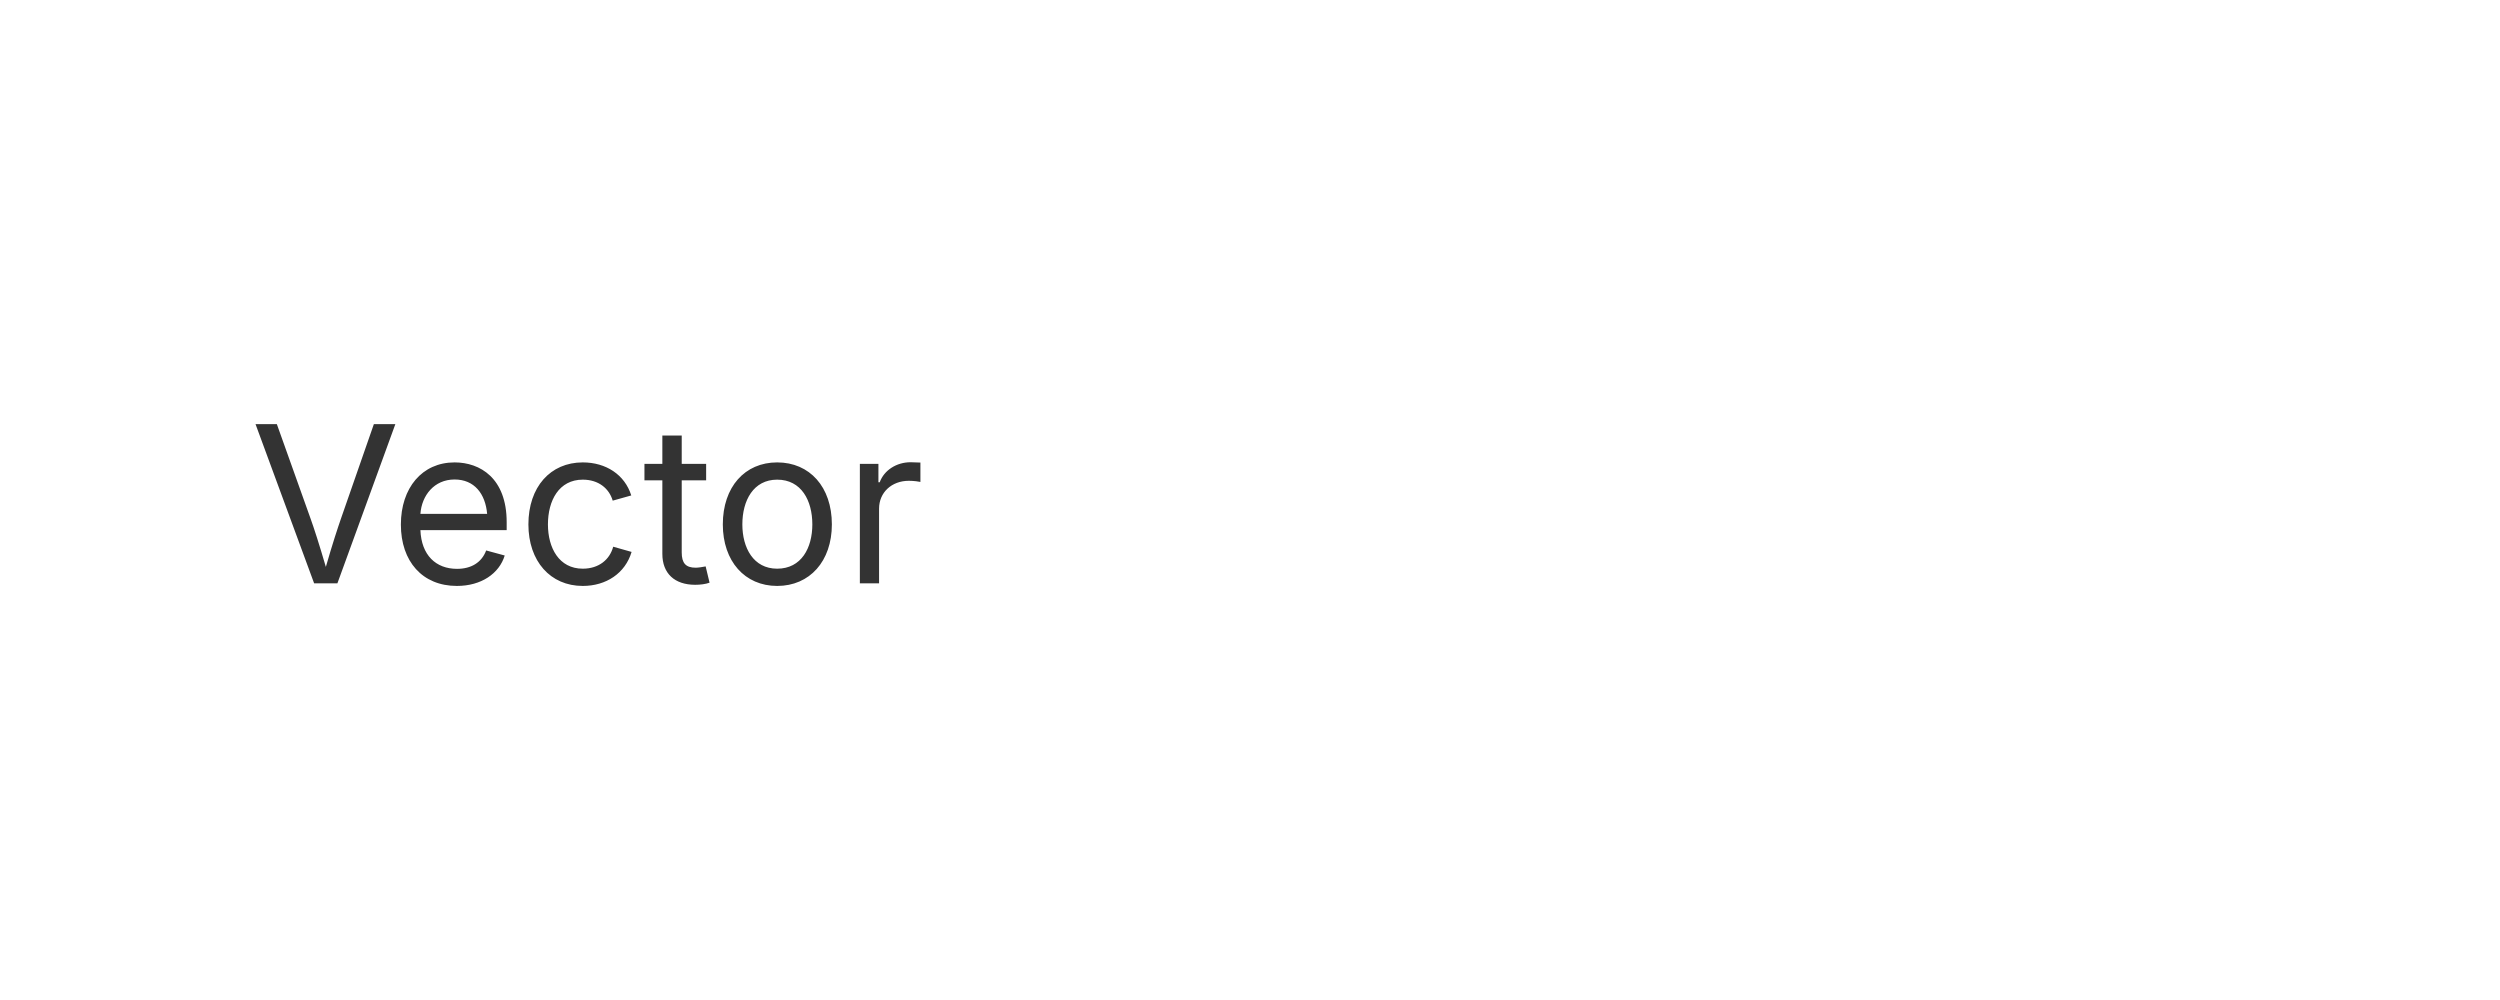
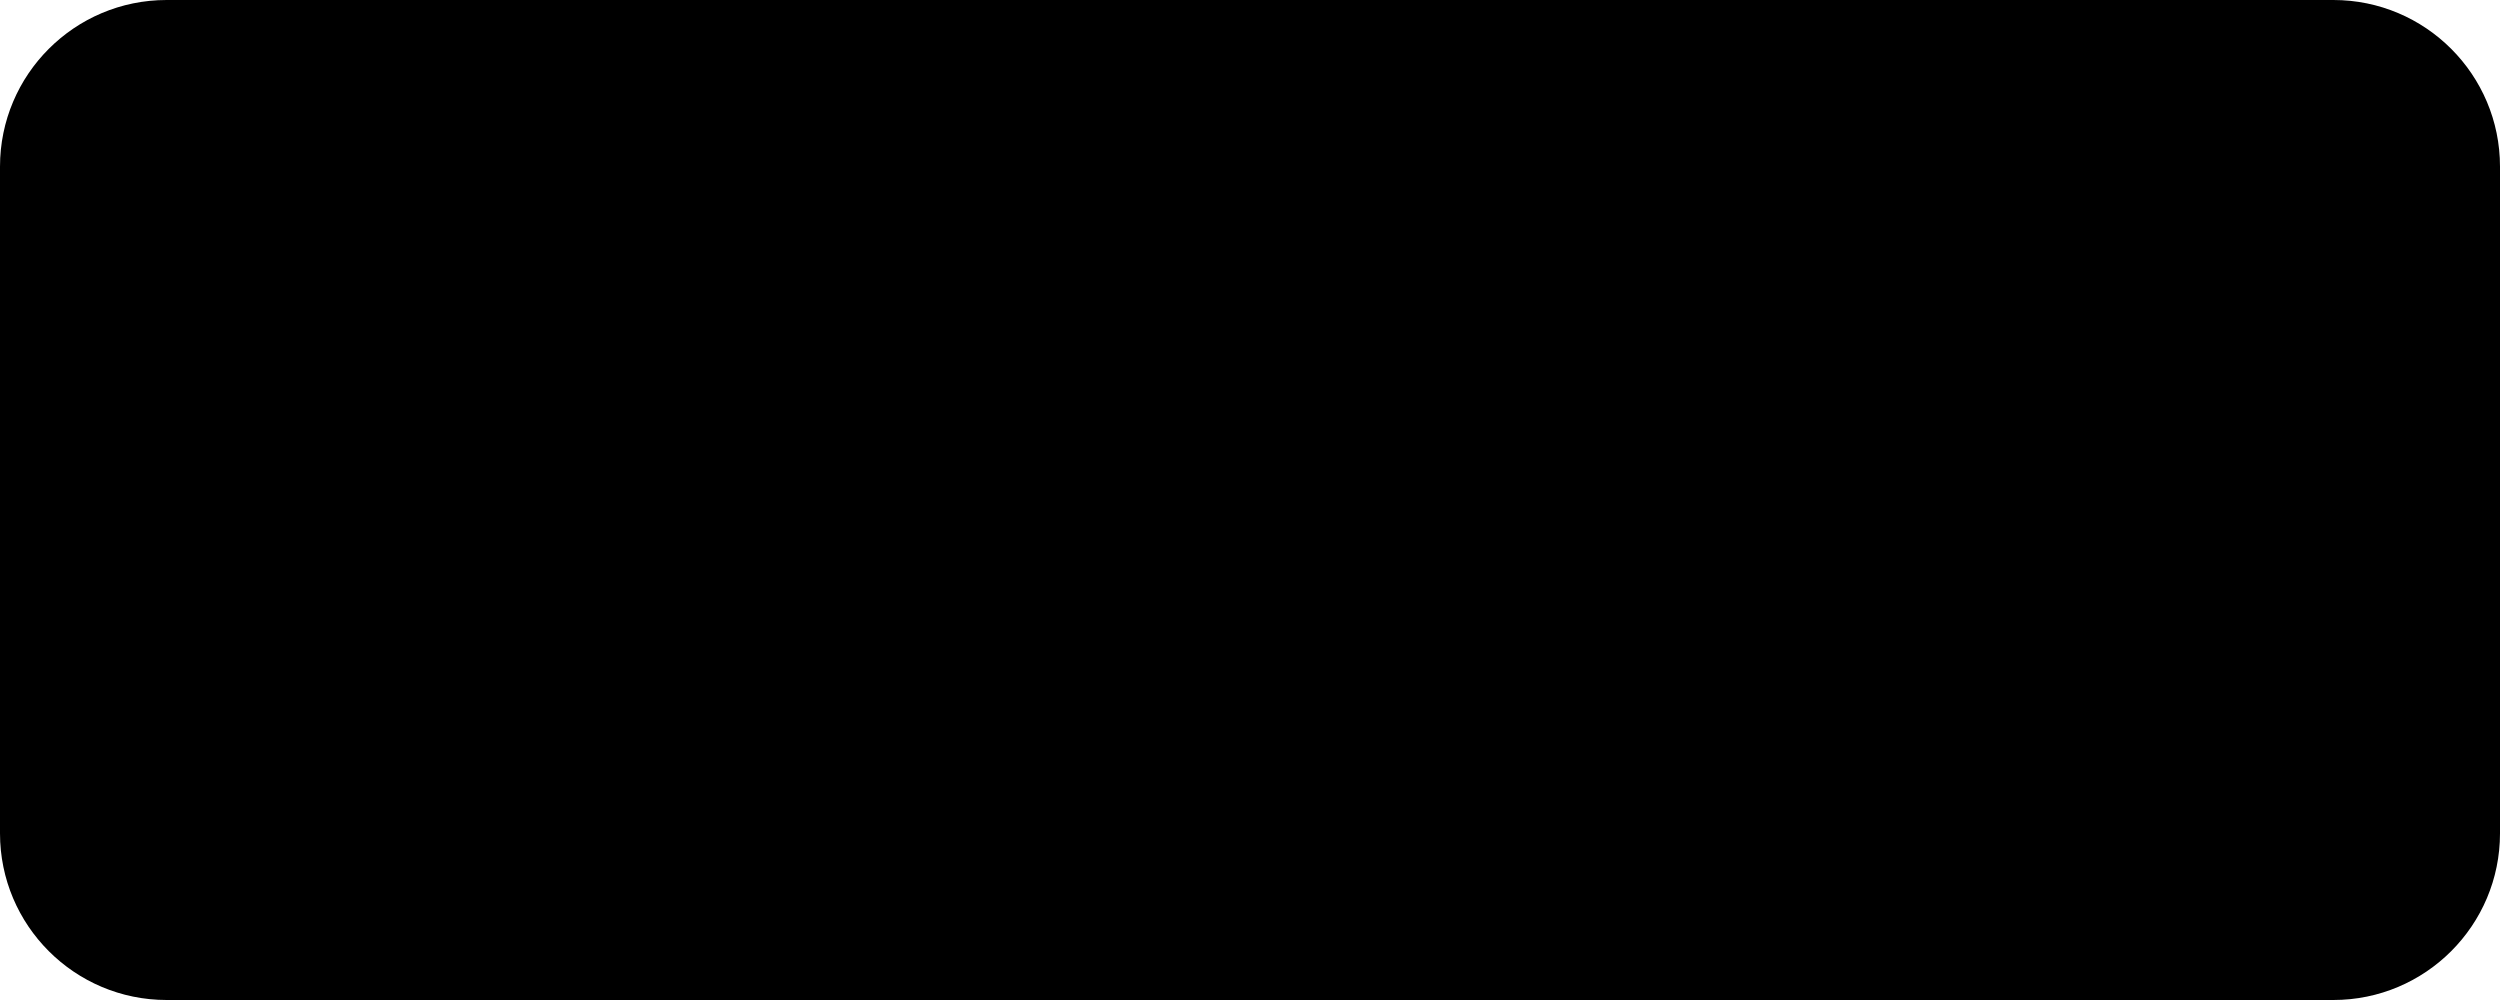
- <svg xmlns="http://www.w3.org/2000/svg" viewBox="0 0 240 96" role="img" data-vi-canvas="1" font-family="Inter, Roboto, system-ui, sans-serif" aria-label="A plate reading Vector.">
-   <rect width="240" height="96" rx="16" fill="var(--vi-surface-card, #FFFFFF)" />
+ <svg xmlns="http://www.w3.org/2000/svg" viewBox="0 0 240 96" role="img" data-vi-canvas="1" font-family="Inter" aria-label="A plate reading Vector.">
+   <rect width="240" height="96" rx="16" fill="var(--vi-surface-card, color(xyz-d65 0.898 0.945 1.029))" />
  <g transform="translate(24, 0)">
-     <text x="0" y="56" text-anchor="start" fill="var(--vi-text-primary, rgba(0,0,0,0.80))" font-weight="400" font-size="21">Vector</text>
+     <text x="0" y="56" text-anchor="start" fill="var(--vi-text-primary, color(xyz-d65 0.01 0.01 0.011))" font-weight="400" font-size="21">Vector</text>
  </g>
</svg>
